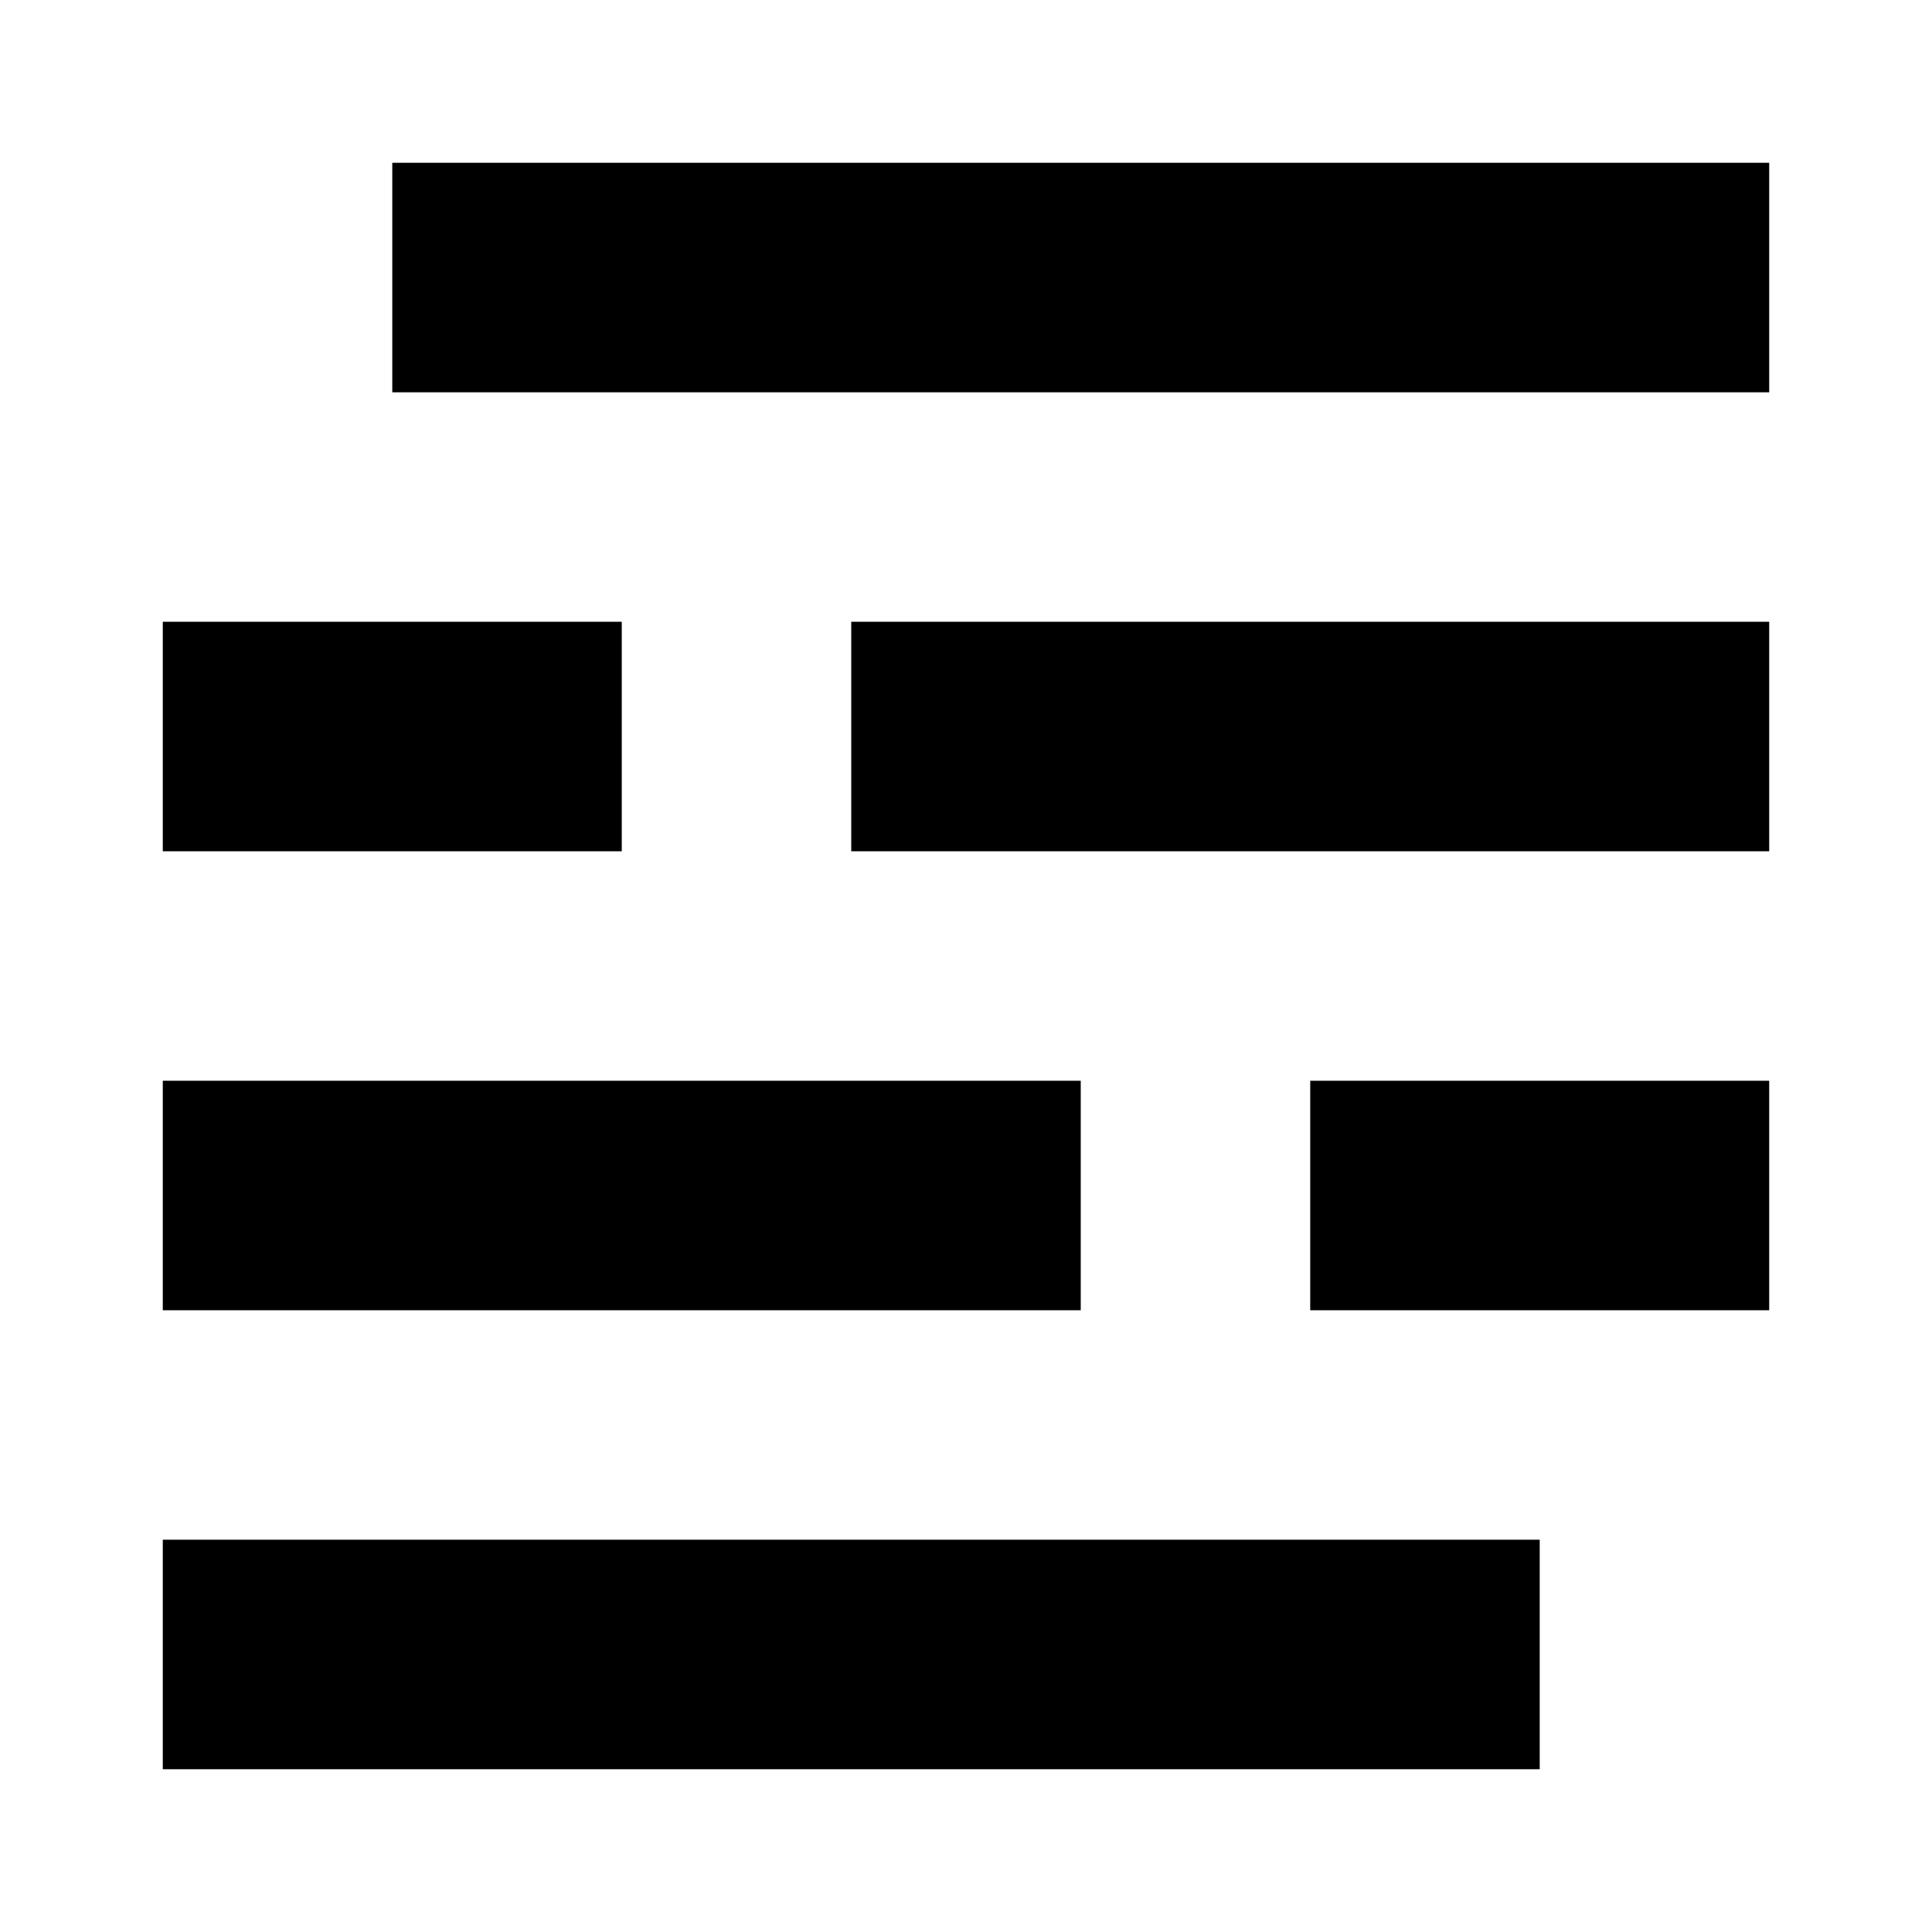
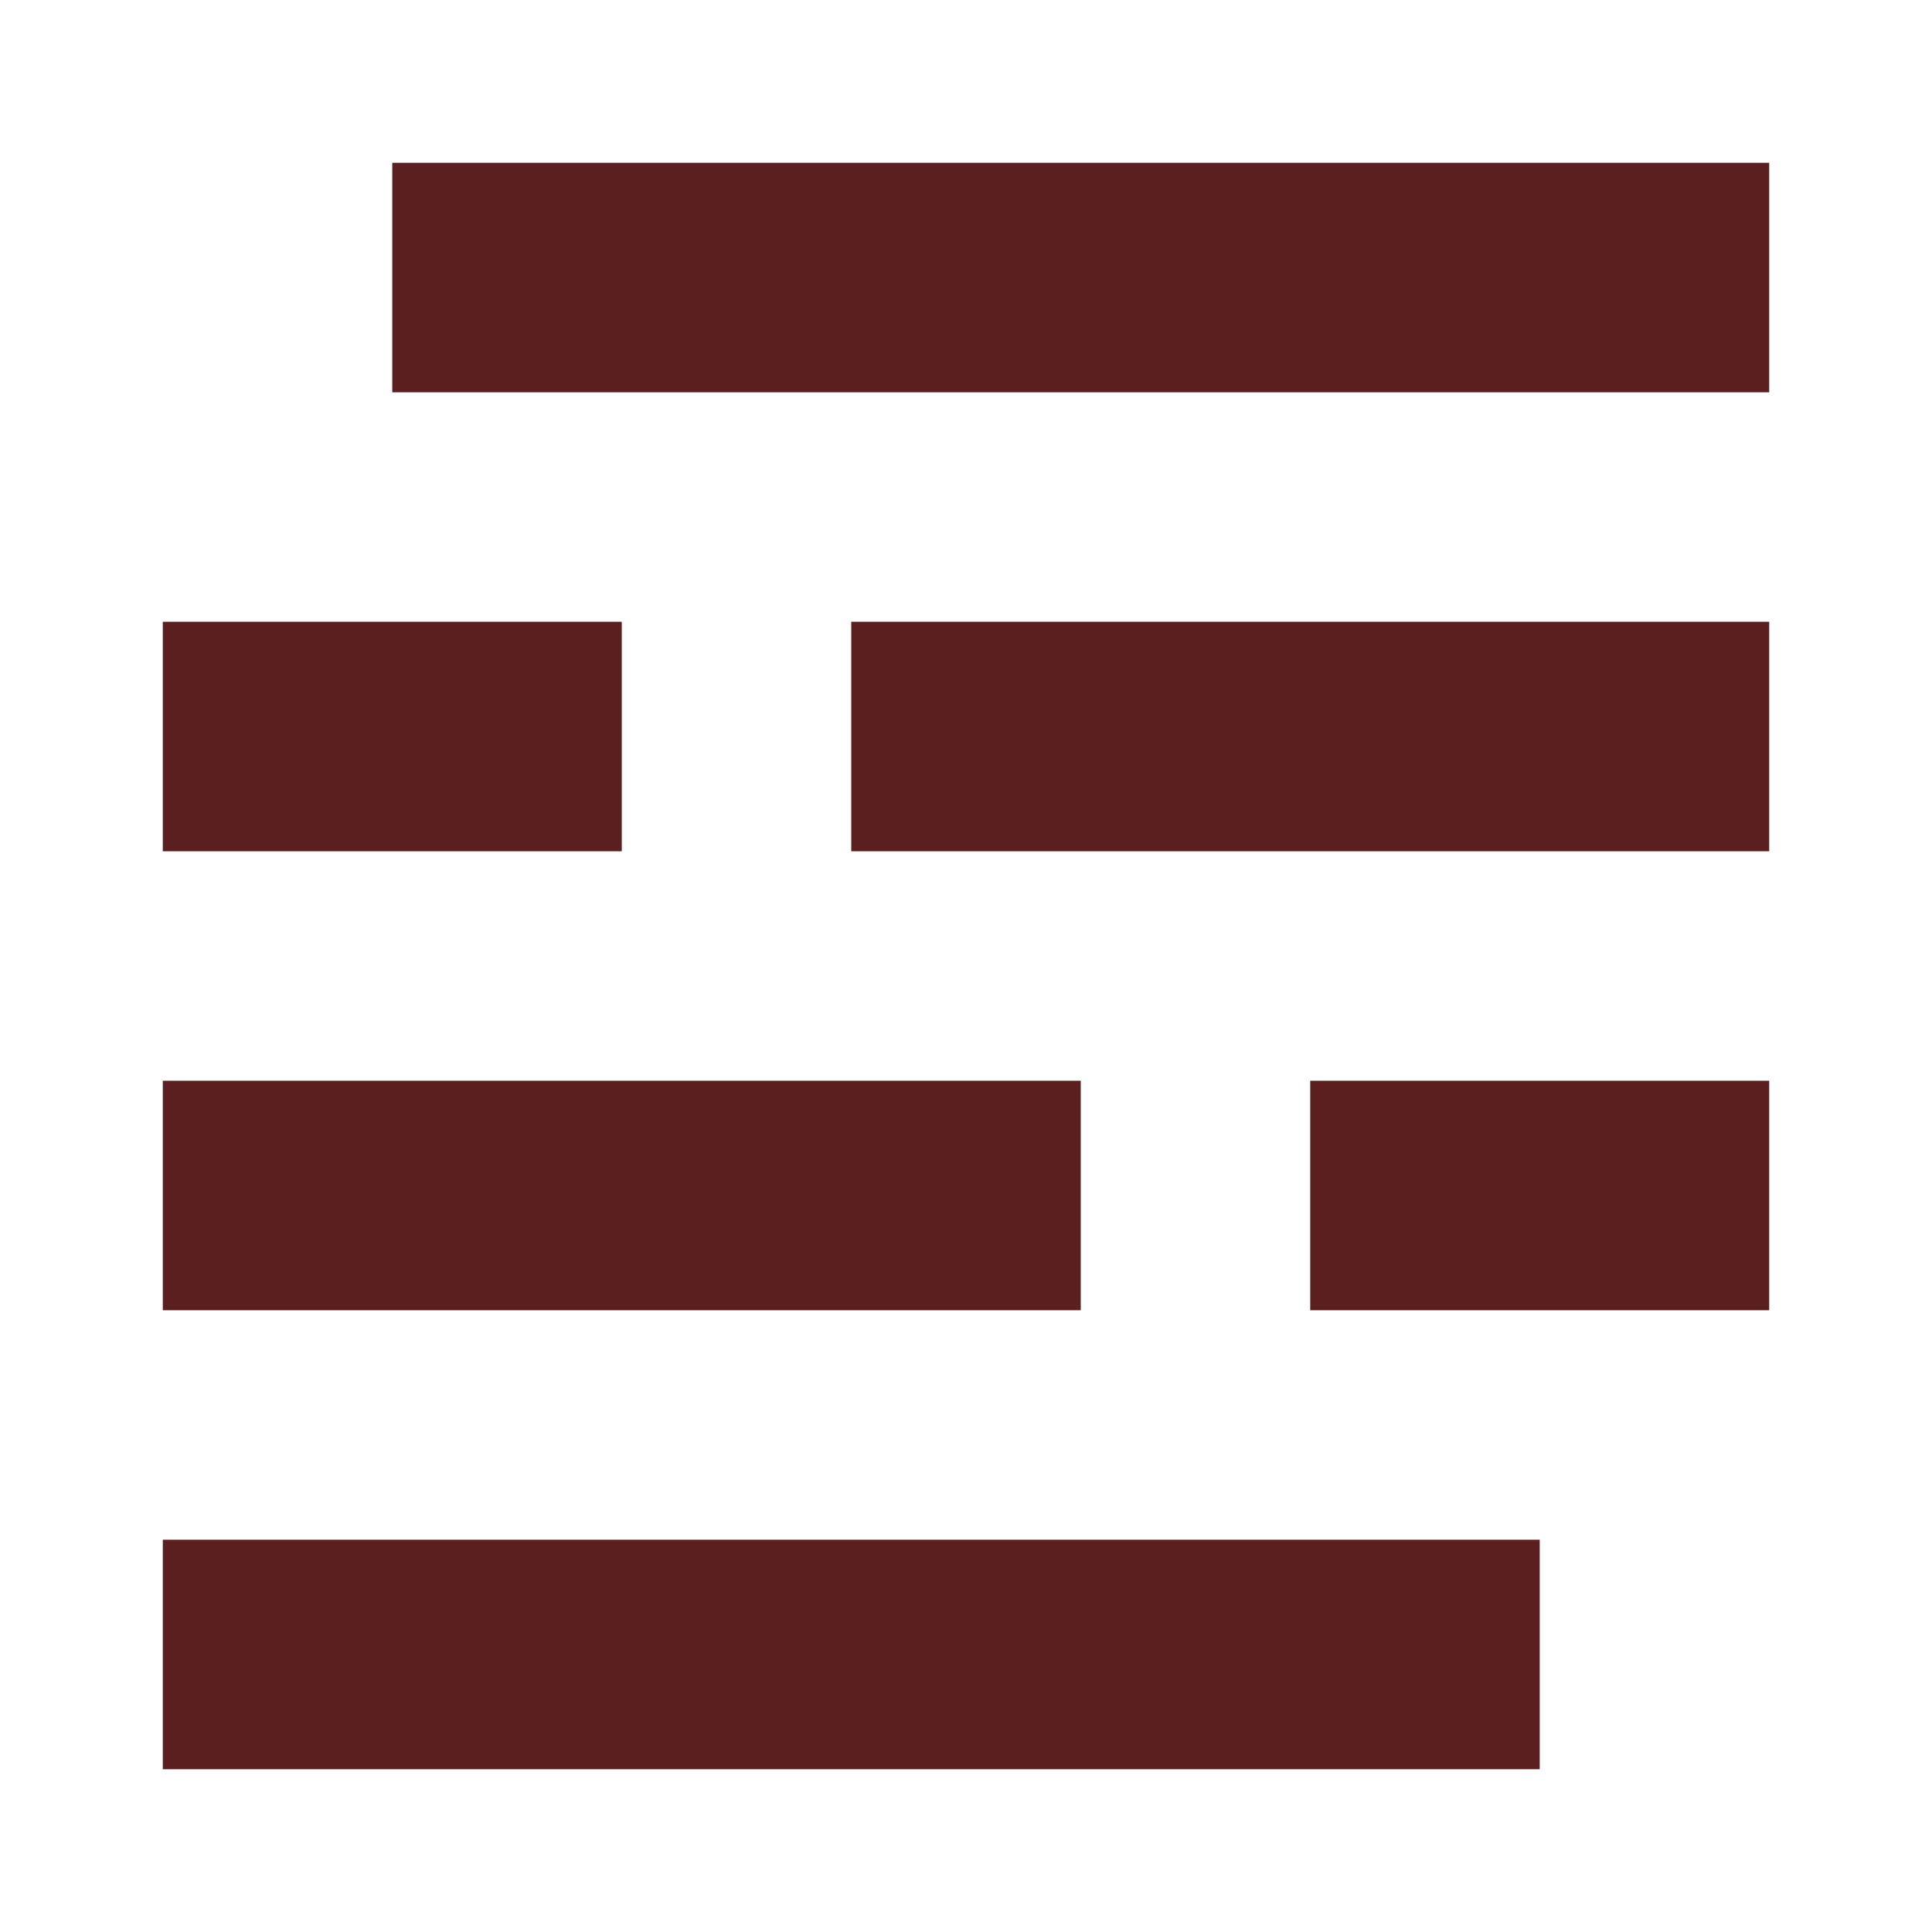
<svg xmlns="http://www.w3.org/2000/svg" width="250" height="250" viewBox="0 0 66.146 66.146" version="1.1">
  <g transform="translate(-8.323726,-67.19869)">
-     <path style="fill:currentColor;fill-opacity:1;stroke:none" d="m 21.754,72.772 v 0.236 7.386 0.236 h 7.857 7.857 7.857 7.857 7.857 7.857 V 80.393 73.007 72.772 H 61.039 53.182 45.325 37.468 29.611 Z" />
-     <path style="fill:currentColor;fill-opacity:1;stroke:none" d="m 13.897,88.486 v 0.236 7.386 0.236 h 7.857 7.857 v -0.236 -7.386 -0.236 h -7.857 z" />
-     <path style="fill:currentColor;fill-opacity:1;stroke:none" d="m 37.468,88.486 v 0.236 7.386 0.236 h 7.857 7.857 7.857 7.857 v -0.236 -7.386 -0.236 H 61.039 53.182 45.325 Z" />
-     <path style="fill:currentColor;fill-opacity:1;stroke:none" d="m 13.897,104.2 v 0.236 7.386 0.236 h 7.857 7.857 7.857 7.857 v -0.236 -7.386 -0.236 H 37.468 29.611 21.754 Z" />
-     <path style="fill:currentColor;fill-opacity:1;stroke:none" d="m 53.182,104.2 v 0.236 7.386 0.236 h 7.857 7.857 v -0.236 -7.386 -0.236 H 61.039 Z" />
-     <path style="fill:currentColor;fill-opacity:1;stroke:none" d="m 13.897,119.914 v 0.236 7.386 0.236 h 7.857 7.857 7.857 7.857 7.857 7.857 v -0.236 -7.386 -0.236 H 53.182 45.325 37.468 29.611 21.754 Z" />
+     <path style="fill:#5c1f1f;fill-opacity:1;stroke:none" d="m 21.754,72.772 v 0.236 7.386 0.236 h 7.857 7.857 7.857 7.857 7.857 7.857 V 80.393 73.007 72.772 H 61.039 53.182 45.325 37.468 29.611 Z" />
+     <path style="fill:#5c1f1f;fill-opacity:1;stroke:none" d="m 13.897,88.486 v 0.236 7.386 0.236 h 7.857 7.857 v -0.236 -7.386 -0.236 h -7.857 z" />
+     <path style="fill:#5c1f1f;fill-opacity:1;stroke:none" d="m 37.468,88.486 v 0.236 7.386 0.236 h 7.857 7.857 7.857 7.857 v -0.236 -7.386 -0.236 H 61.039 53.182 45.325 Z" />
+     <path style="fill:#5c1f1f;fill-opacity:1;stroke:none" d="m 13.897,104.2 v 0.236 7.386 0.236 h 7.857 7.857 7.857 7.857 v -0.236 -7.386 -0.236 H 37.468 29.611 21.754 Z" />
+     <path style="fill:#5c1f1f;fill-opacity:1;stroke:none" d="m 53.182,104.2 v 0.236 7.386 0.236 h 7.857 7.857 v -0.236 -7.386 -0.236 H 61.039 Z" />
+     <path style="fill:#5c1f1f;fill-opacity:1;stroke:none" d="m 13.897,119.914 v 0.236 7.386 0.236 h 7.857 7.857 7.857 7.857 7.857 7.857 v -0.236 -7.386 -0.236 H 53.182 45.325 37.468 29.611 21.754 Z" />
  </g>
</svg>
